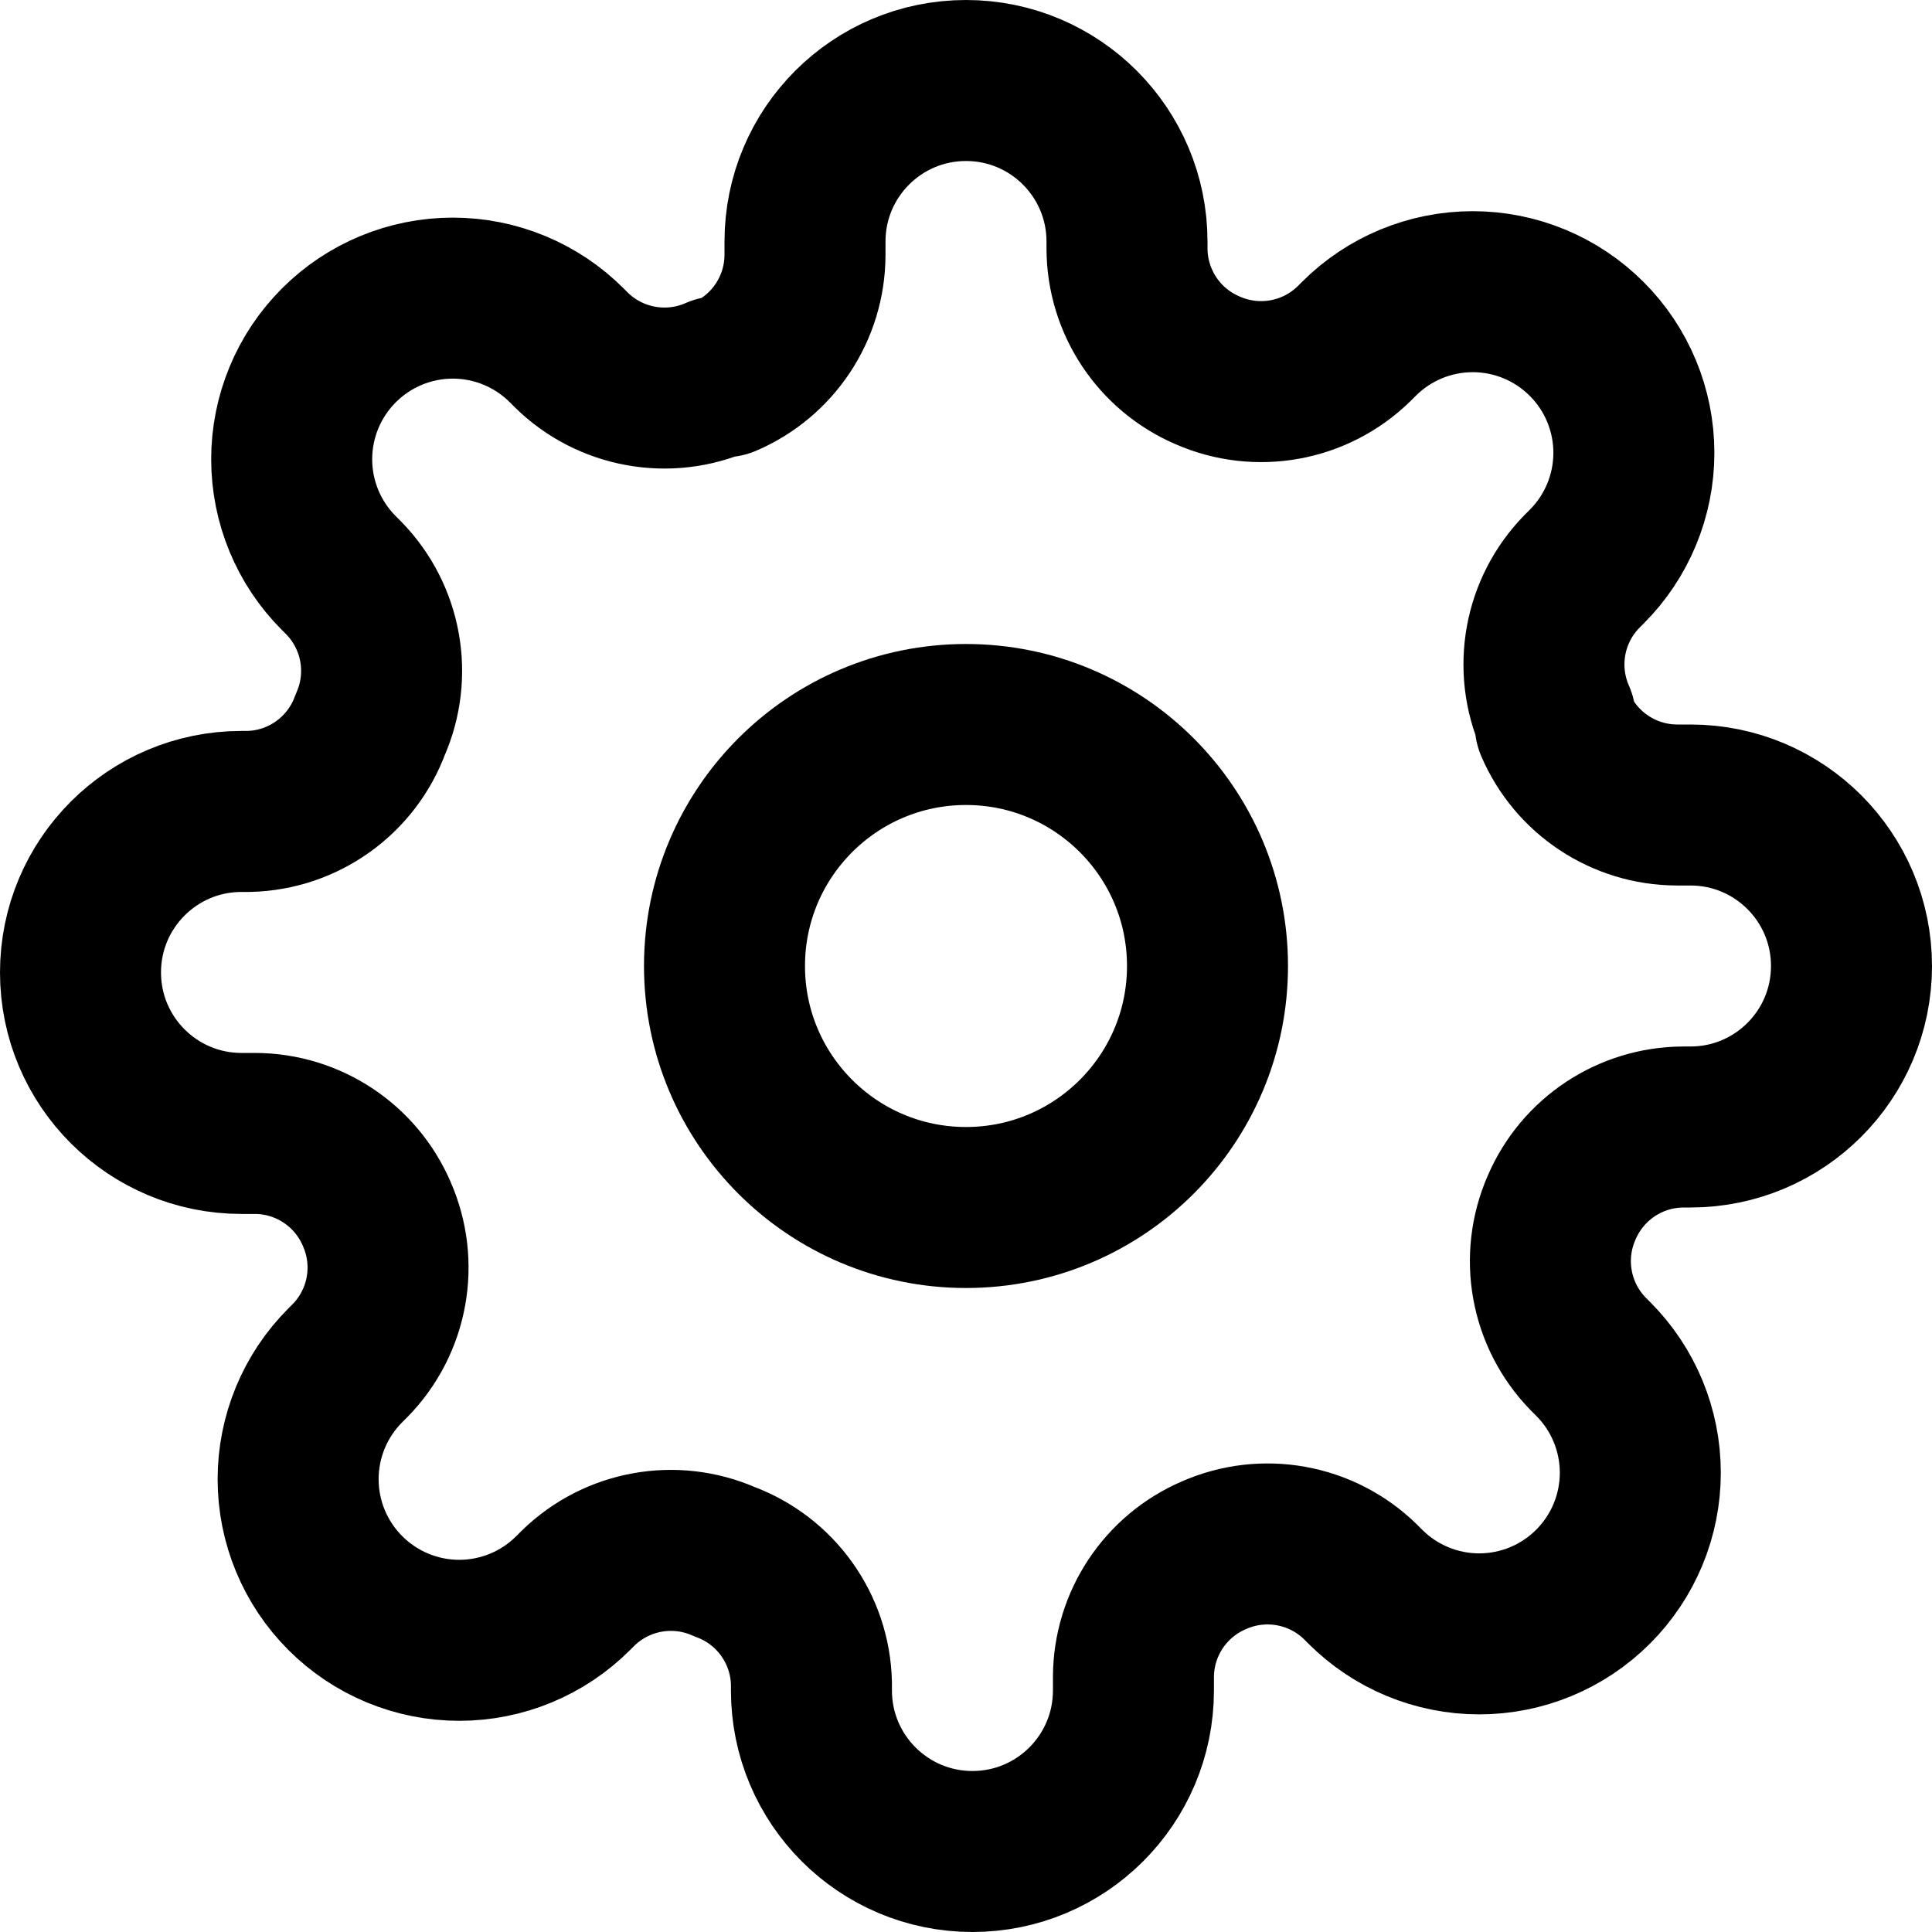
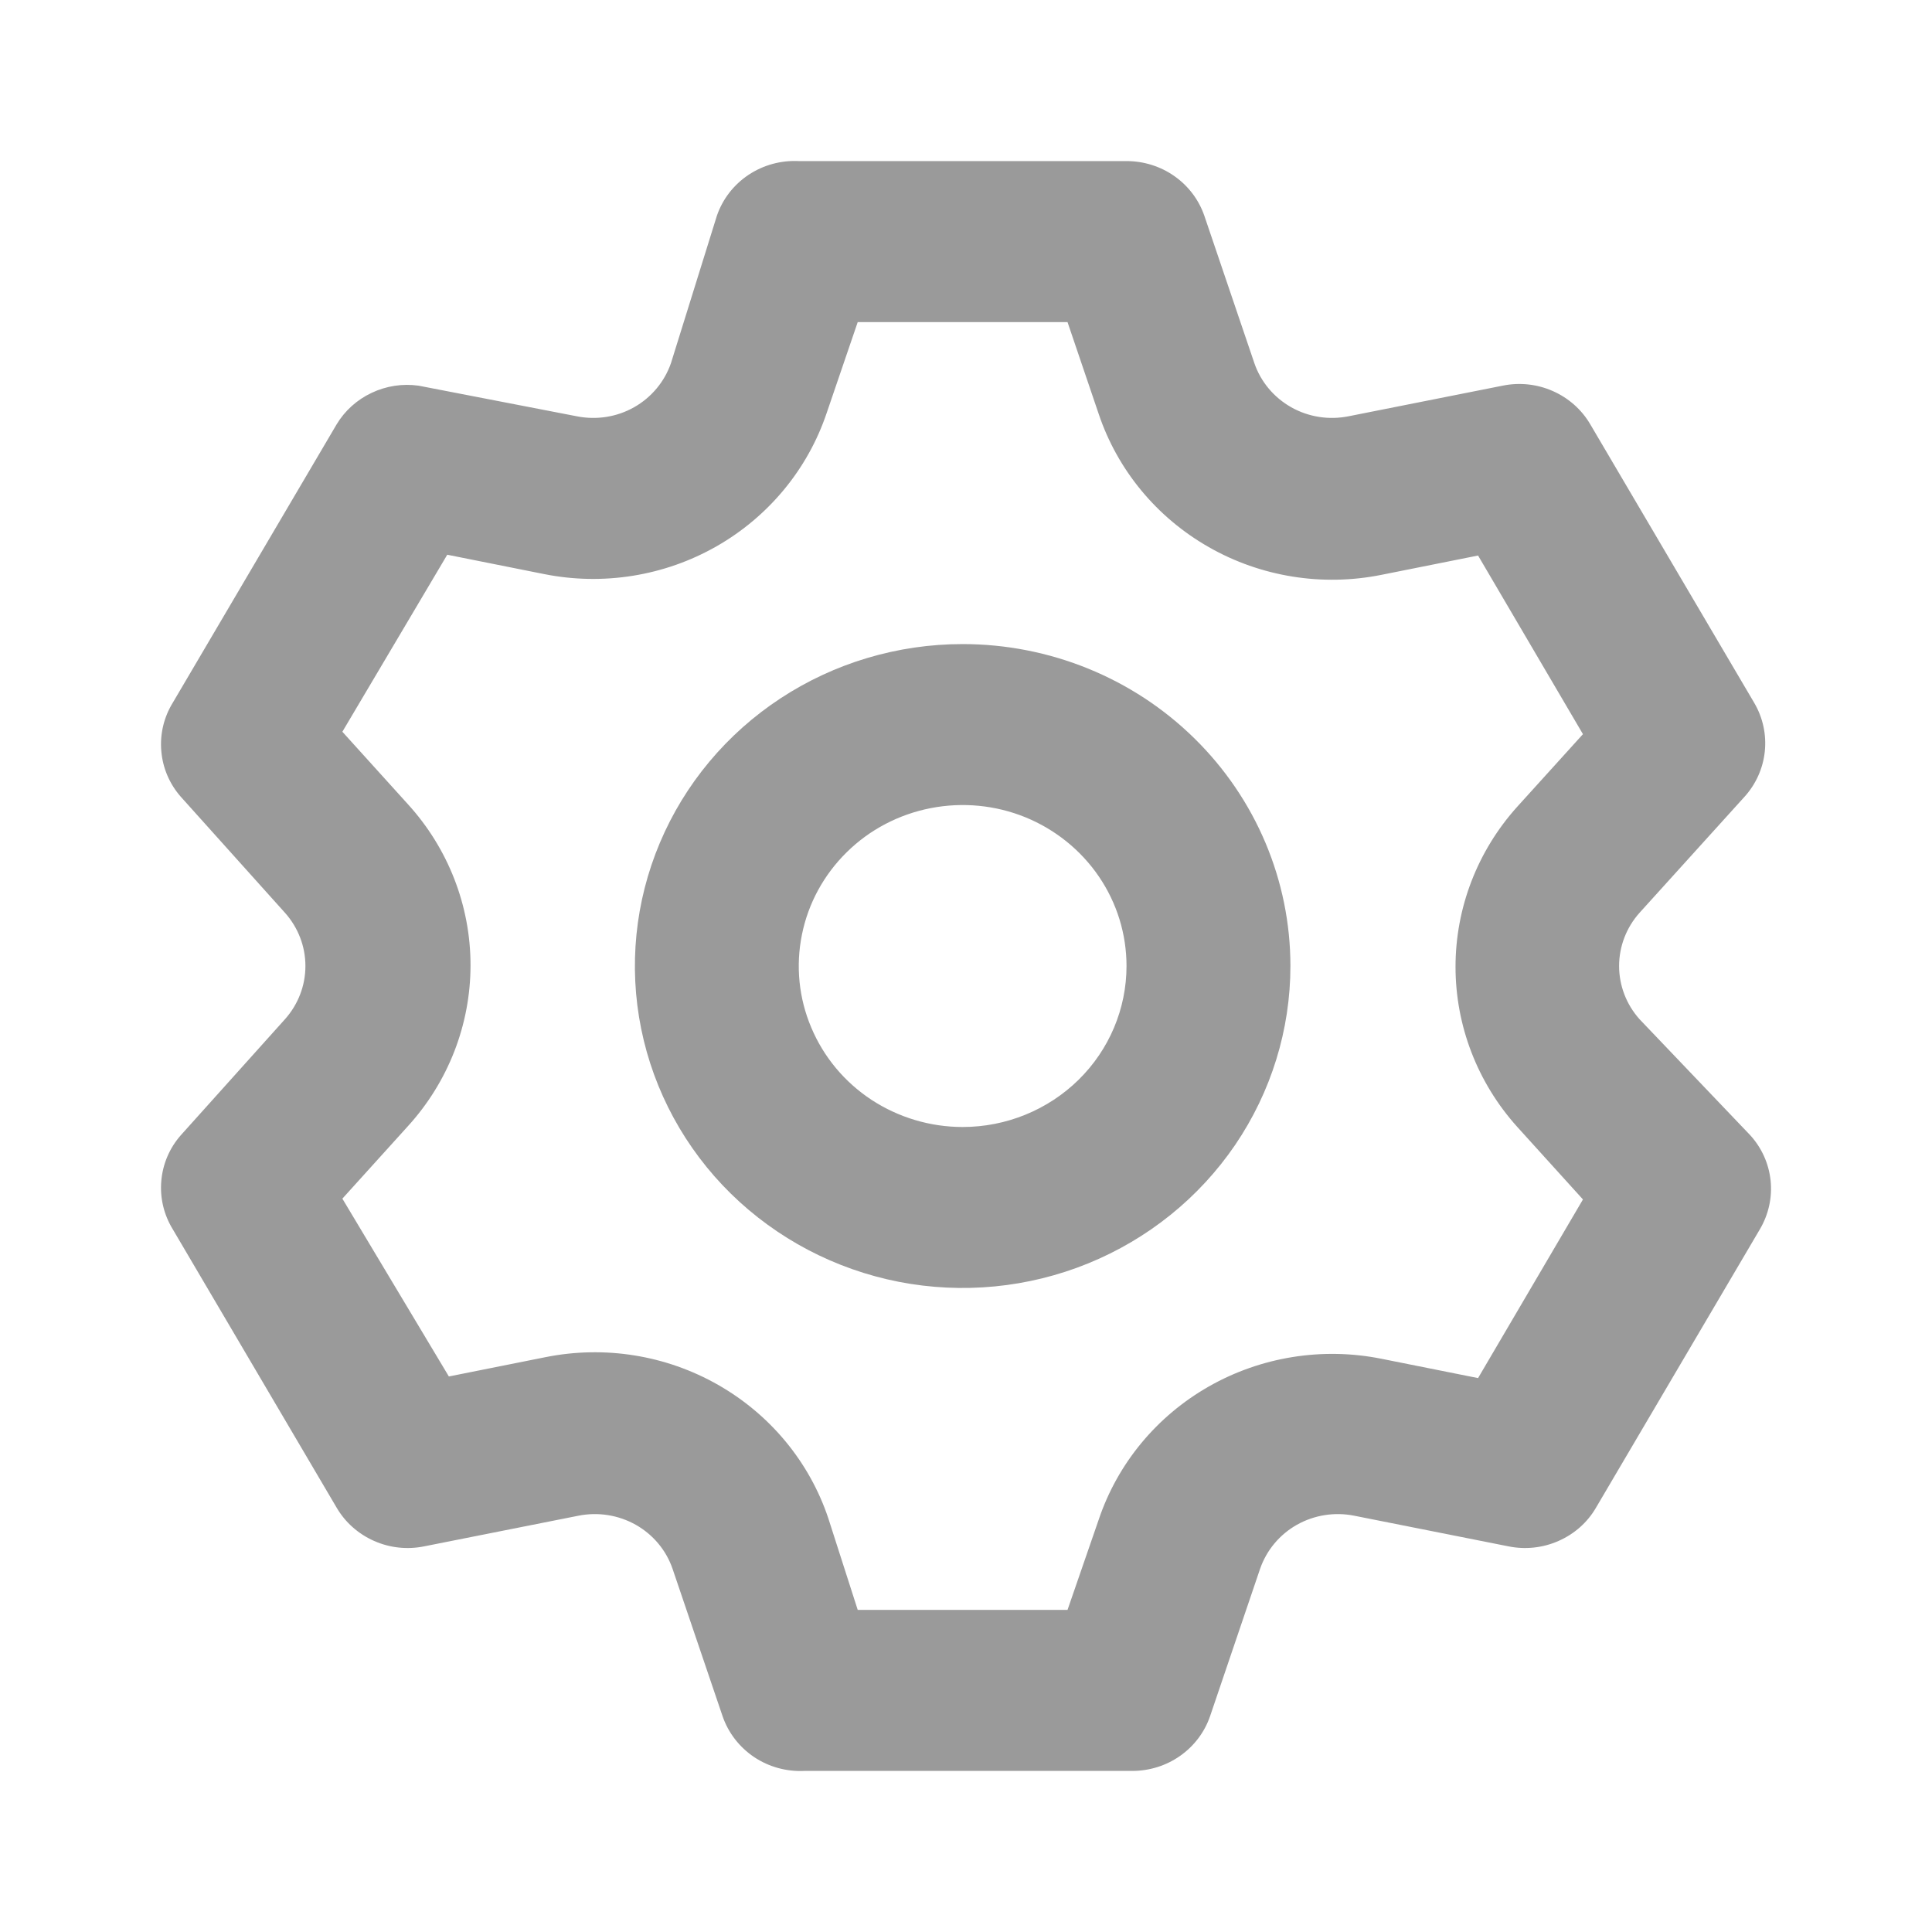
- <svg xmlns="http://www.w3.org/2000/svg" width="24" height="24" viewBox="0 0 24 24" fill="none" stroke="currentColor" stroke-width="2" stroke-linecap="round" stroke-linejoin="round" class="feather feather-settings">
-   <circle cx="12" cy="12" r="3" />
-   <path d="M19.4 15a1.65 1.65 0 0 0 .33 1.82l.06.06a2 2 0 0 1 0 2.83 2 2 0 0 1-2.83 0l-.06-.06a1.65 1.65 0 0 0-1.82-.33 1.65 1.65 0 0 0-1 1.51V21a2 2 0 0 1-2 2 2 2 0 0 1-2-2v-.09A1.65 1.65 0 0 0 9 19.4a1.65 1.65 0 0 0-1.82.33l-.06.06a2 2 0 0 1-2.83 0 2 2 0 0 1 0-2.83l.06-.06a1.65 1.65 0 0 0 .33-1.82 1.65 1.65 0 0 0-1.51-1H3a2 2 0 0 1-2-2 2 2 0 0 1 2-2h.09A1.65 1.65 0 0 0 4.6 9a1.65 1.65 0 0 0-.33-1.82l-.06-.06a2 2 0 0 1 0-2.83 2 2 0 0 1 2.83 0l.06.06a1.65 1.65 0 0 0 1.82.33H9a1.65 1.65 0 0 0 1-1.51V3a2 2 0 0 1 2-2 2 2 0 0 1 2 2v.09a1.65 1.65 0 0 0 1 1.51 1.65 1.65 0 0 0 1.82-.33l.06-.06a2 2 0 0 1 2.83 0 2 2 0 0 1 0 2.83l-.06.06a1.65 1.65 0 0 0-.33 1.82V9a1.65 1.65 0 0 0 1.51 1H21a2 2 0 0 1 2 2 2 2 0 0 1-2 2h-.09a1.65 1.65 0 0 0-1.51 1z" />
+ <svg xmlns="http://www.w3.org/2000/svg" width="24" height="24" viewBox="0 0 24 24" fill="none">
+   <path d="M20.366 12.66C20.203 12.477 20.113 12.243 20.113 12C20.113 11.757 20.203 11.523 20.366 11.34L21.669 9.9C21.812 9.743 21.901 9.545 21.923 9.335C21.945 9.125 21.899 8.913 21.791 8.73L19.755 5.271C19.648 5.088 19.485 4.944 19.29 4.858C19.094 4.771 18.876 4.748 18.666 4.791L16.753 5.171C16.509 5.22 16.256 5.181 16.04 5.059C15.824 4.937 15.661 4.742 15.582 4.511L14.961 2.681C14.893 2.483 14.763 2.31 14.589 2.188C14.416 2.066 14.207 2.001 13.994 2.001H9.923C9.701 1.99 9.481 2.05 9.297 2.173C9.113 2.296 8.976 2.474 8.905 2.681L8.335 4.511C8.255 4.742 8.092 4.937 7.877 5.059C7.661 5.181 7.408 5.22 7.164 5.171L5.2 4.791C5.001 4.763 4.798 4.794 4.617 4.88C4.436 4.965 4.284 5.101 4.182 5.271L2.146 8.73C2.035 8.911 1.985 9.121 2.004 9.332C2.022 9.542 2.107 9.741 2.248 9.9L3.541 11.34C3.704 11.523 3.794 11.757 3.794 12C3.794 12.243 3.704 12.477 3.541 12.66L2.248 14.1C2.107 14.259 2.022 14.458 2.004 14.668C1.985 14.879 2.035 15.089 2.146 15.27L4.182 18.729C4.289 18.912 4.452 19.056 4.647 19.142C4.843 19.229 5.061 19.252 5.271 19.209L7.184 18.829C7.428 18.78 7.681 18.82 7.897 18.941C8.113 19.063 8.276 19.258 8.355 19.489L8.976 21.319C9.047 21.526 9.185 21.704 9.368 21.827C9.552 21.95 9.772 22.01 9.994 21.999H14.065C14.279 21.999 14.487 21.934 14.66 21.812C14.834 21.69 14.964 21.517 15.032 21.319L15.653 19.489C15.733 19.258 15.895 19.063 16.111 18.941C16.327 18.82 16.58 18.78 16.824 18.829L18.737 19.209C18.947 19.252 19.165 19.229 19.361 19.142C19.557 19.056 19.72 18.912 19.826 18.729L21.862 15.27C21.97 15.087 22.017 14.875 21.995 14.665C21.973 14.455 21.884 14.257 21.74 14.1L20.366 12.66ZM18.849 14L19.664 14.9L18.361 17.119L17.16 16.879C16.427 16.732 15.664 16.855 15.017 17.223C14.369 17.592 13.882 18.181 13.648 18.879L13.261 19.999H10.655L10.289 18.859C10.055 18.161 9.568 17.572 8.92 17.203C8.273 16.834 7.51 16.712 6.777 16.859L5.576 17.099L4.253 14.89L5.067 13.99C5.568 13.44 5.845 12.728 5.845 11.99C5.845 11.252 5.568 10.54 5.067 9.99L4.253 9.09L5.556 6.891L6.757 7.131C7.49 7.278 8.253 7.156 8.9 6.787C9.547 6.418 10.034 5.829 10.269 5.131L10.655 4.001H13.261L13.648 5.141C13.882 5.839 14.369 6.428 15.017 6.797C15.664 7.166 16.427 7.288 17.16 7.141L18.361 6.901L19.664 9.12L18.849 10.02C18.354 10.569 18.081 11.277 18.081 12.01C18.081 12.743 18.354 13.451 18.849 14ZM11.958 8.001C11.153 8.001 10.366 8.235 9.696 8.675C9.027 9.114 8.505 9.739 8.197 10.47C7.889 11.2 7.808 12.004 7.965 12.78C8.122 13.556 8.51 14.269 9.079 14.828C9.649 15.387 10.374 15.768 11.164 15.923C11.954 16.077 12.772 15.998 13.516 15.695C14.26 15.392 14.896 14.88 15.344 14.222C15.791 13.564 16.03 12.791 16.03 12C16.03 10.939 15.601 9.922 14.837 9.172C14.074 8.422 13.038 8.001 11.958 8.001ZM11.958 14C11.556 14 11.162 13.882 10.827 13.663C10.492 13.443 10.232 13.131 10.078 12.765C9.923 12.4 9.883 11.998 9.962 11.61C10.04 11.222 10.234 10.866 10.519 10.586C10.803 10.306 11.166 10.116 11.561 10.039C11.956 9.962 12.365 10.001 12.737 10.152C13.109 10.304 13.427 10.56 13.651 10.889C13.875 11.218 13.994 11.604 13.994 12C13.994 12.53 13.78 13.039 13.398 13.414C13.016 13.789 12.498 14 11.958 14Z" fill="#9A9A9A" />
</svg>
